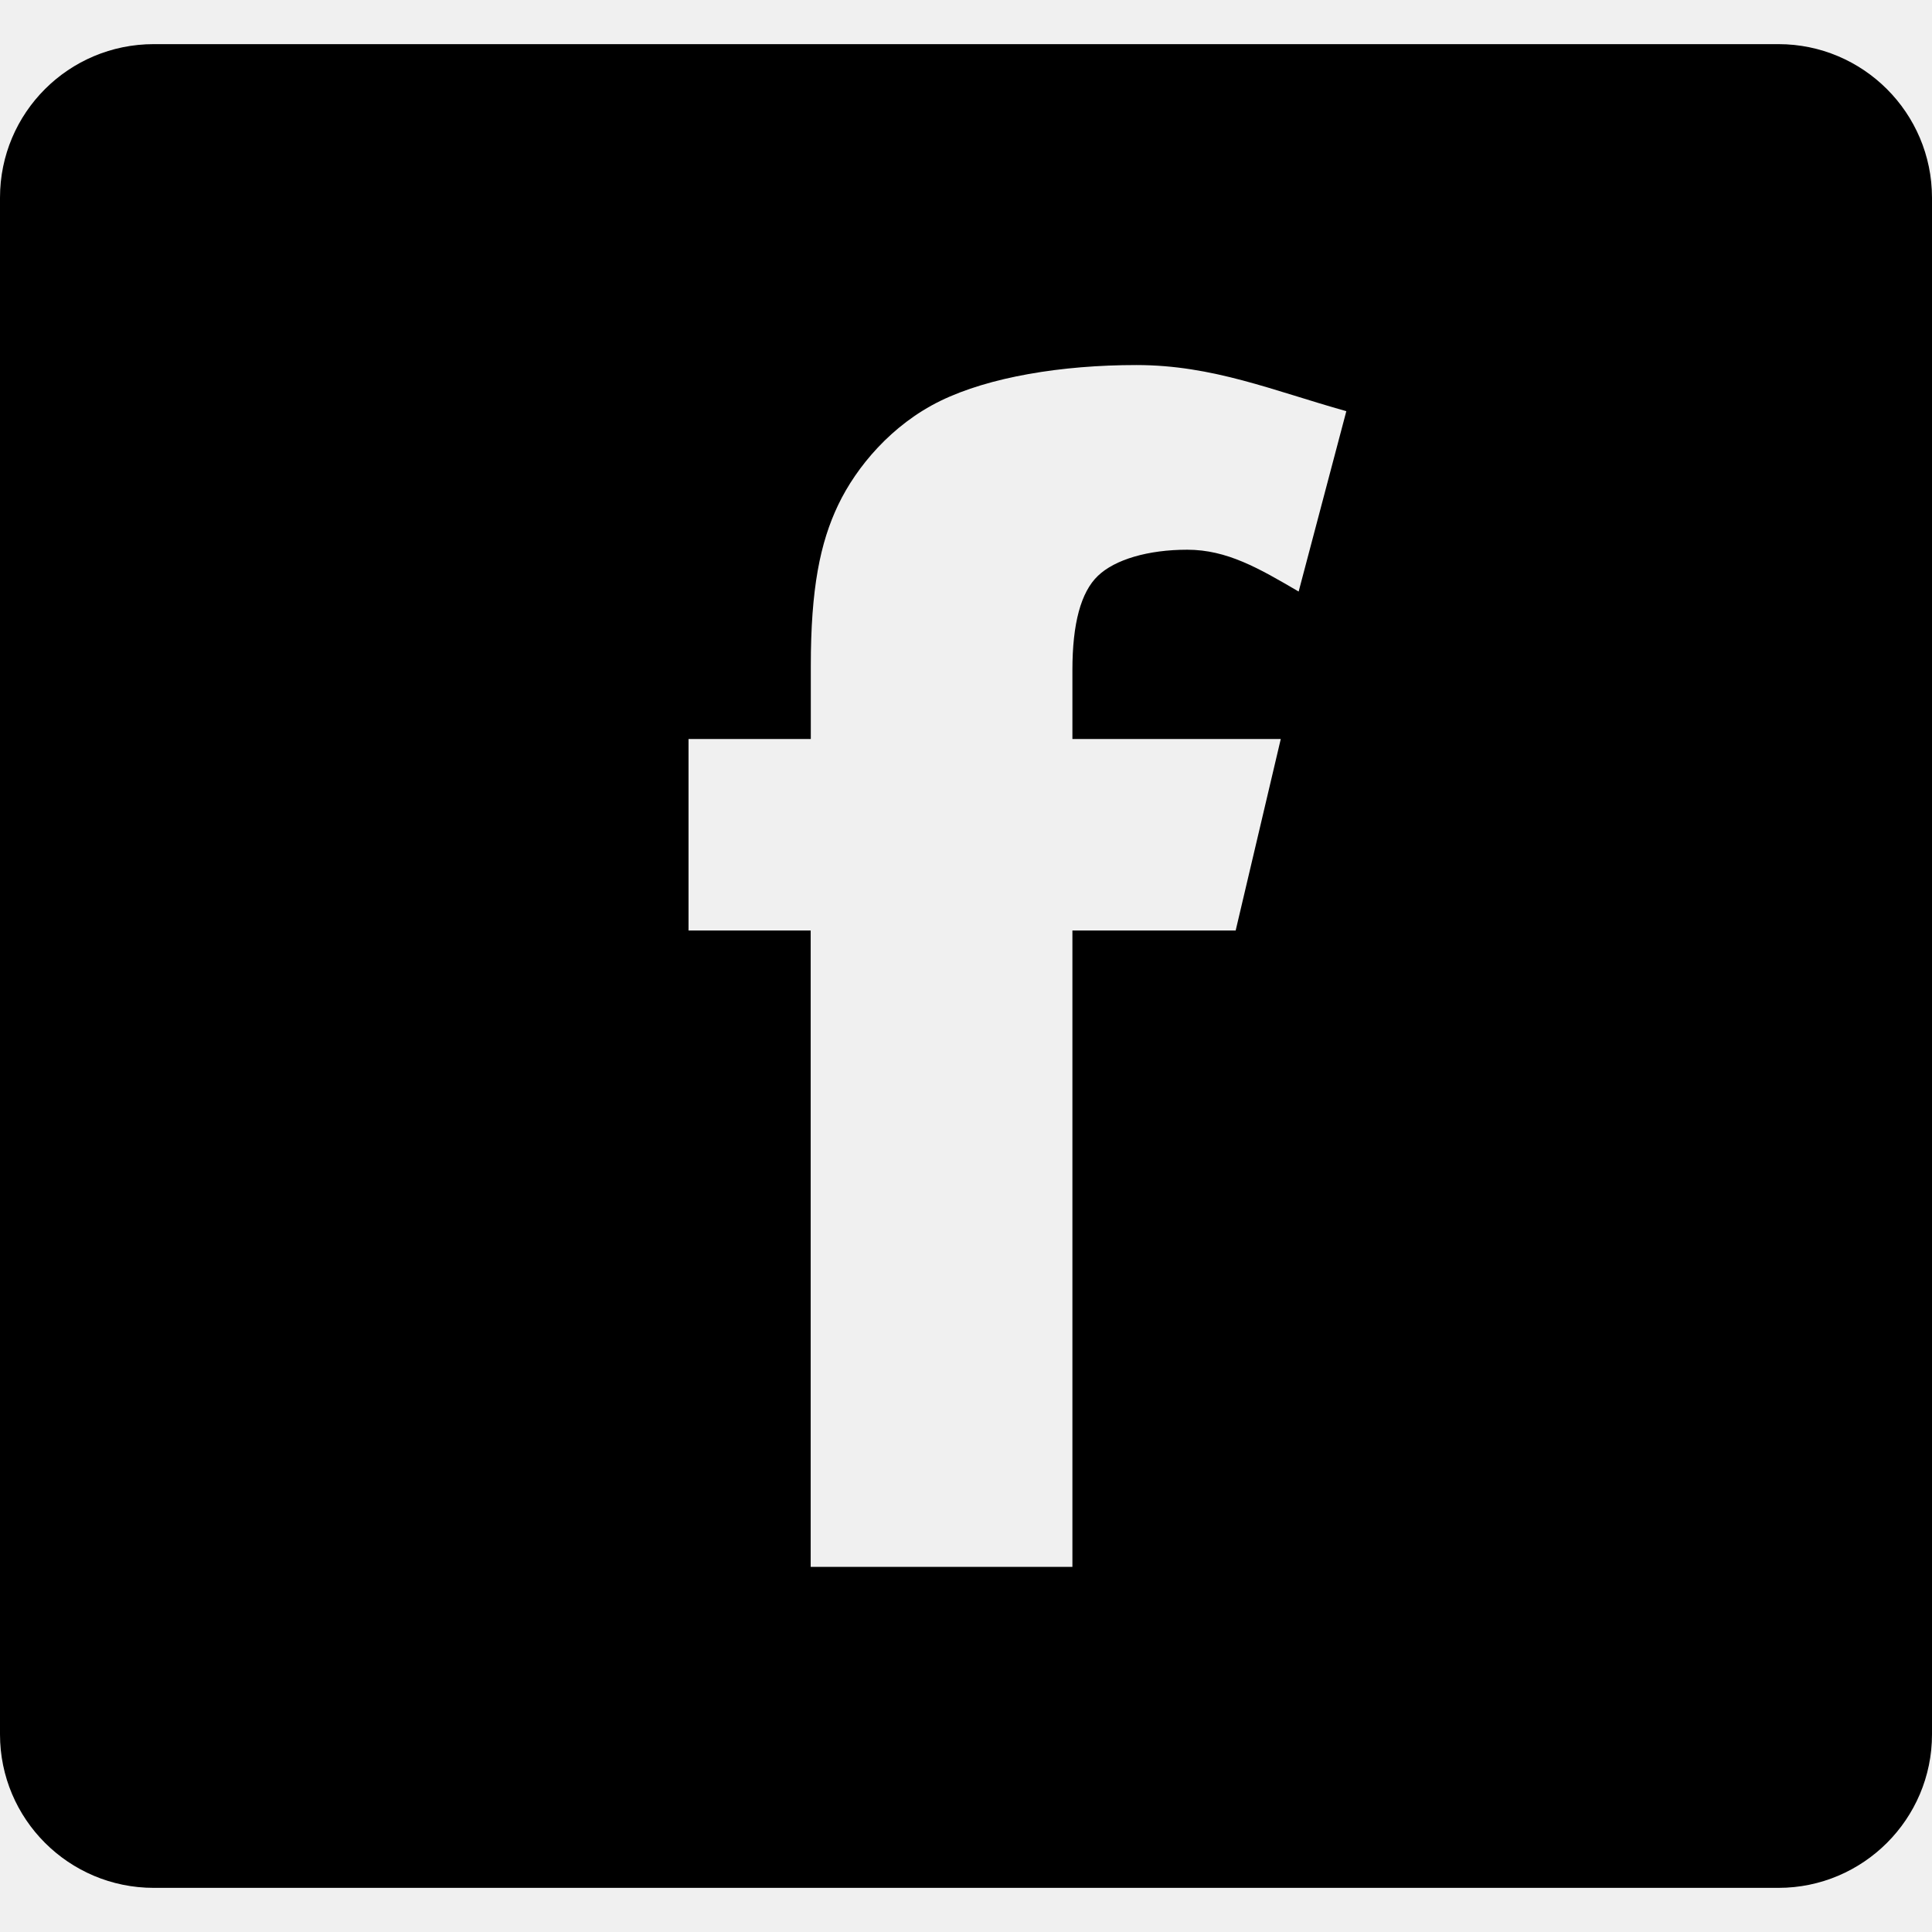
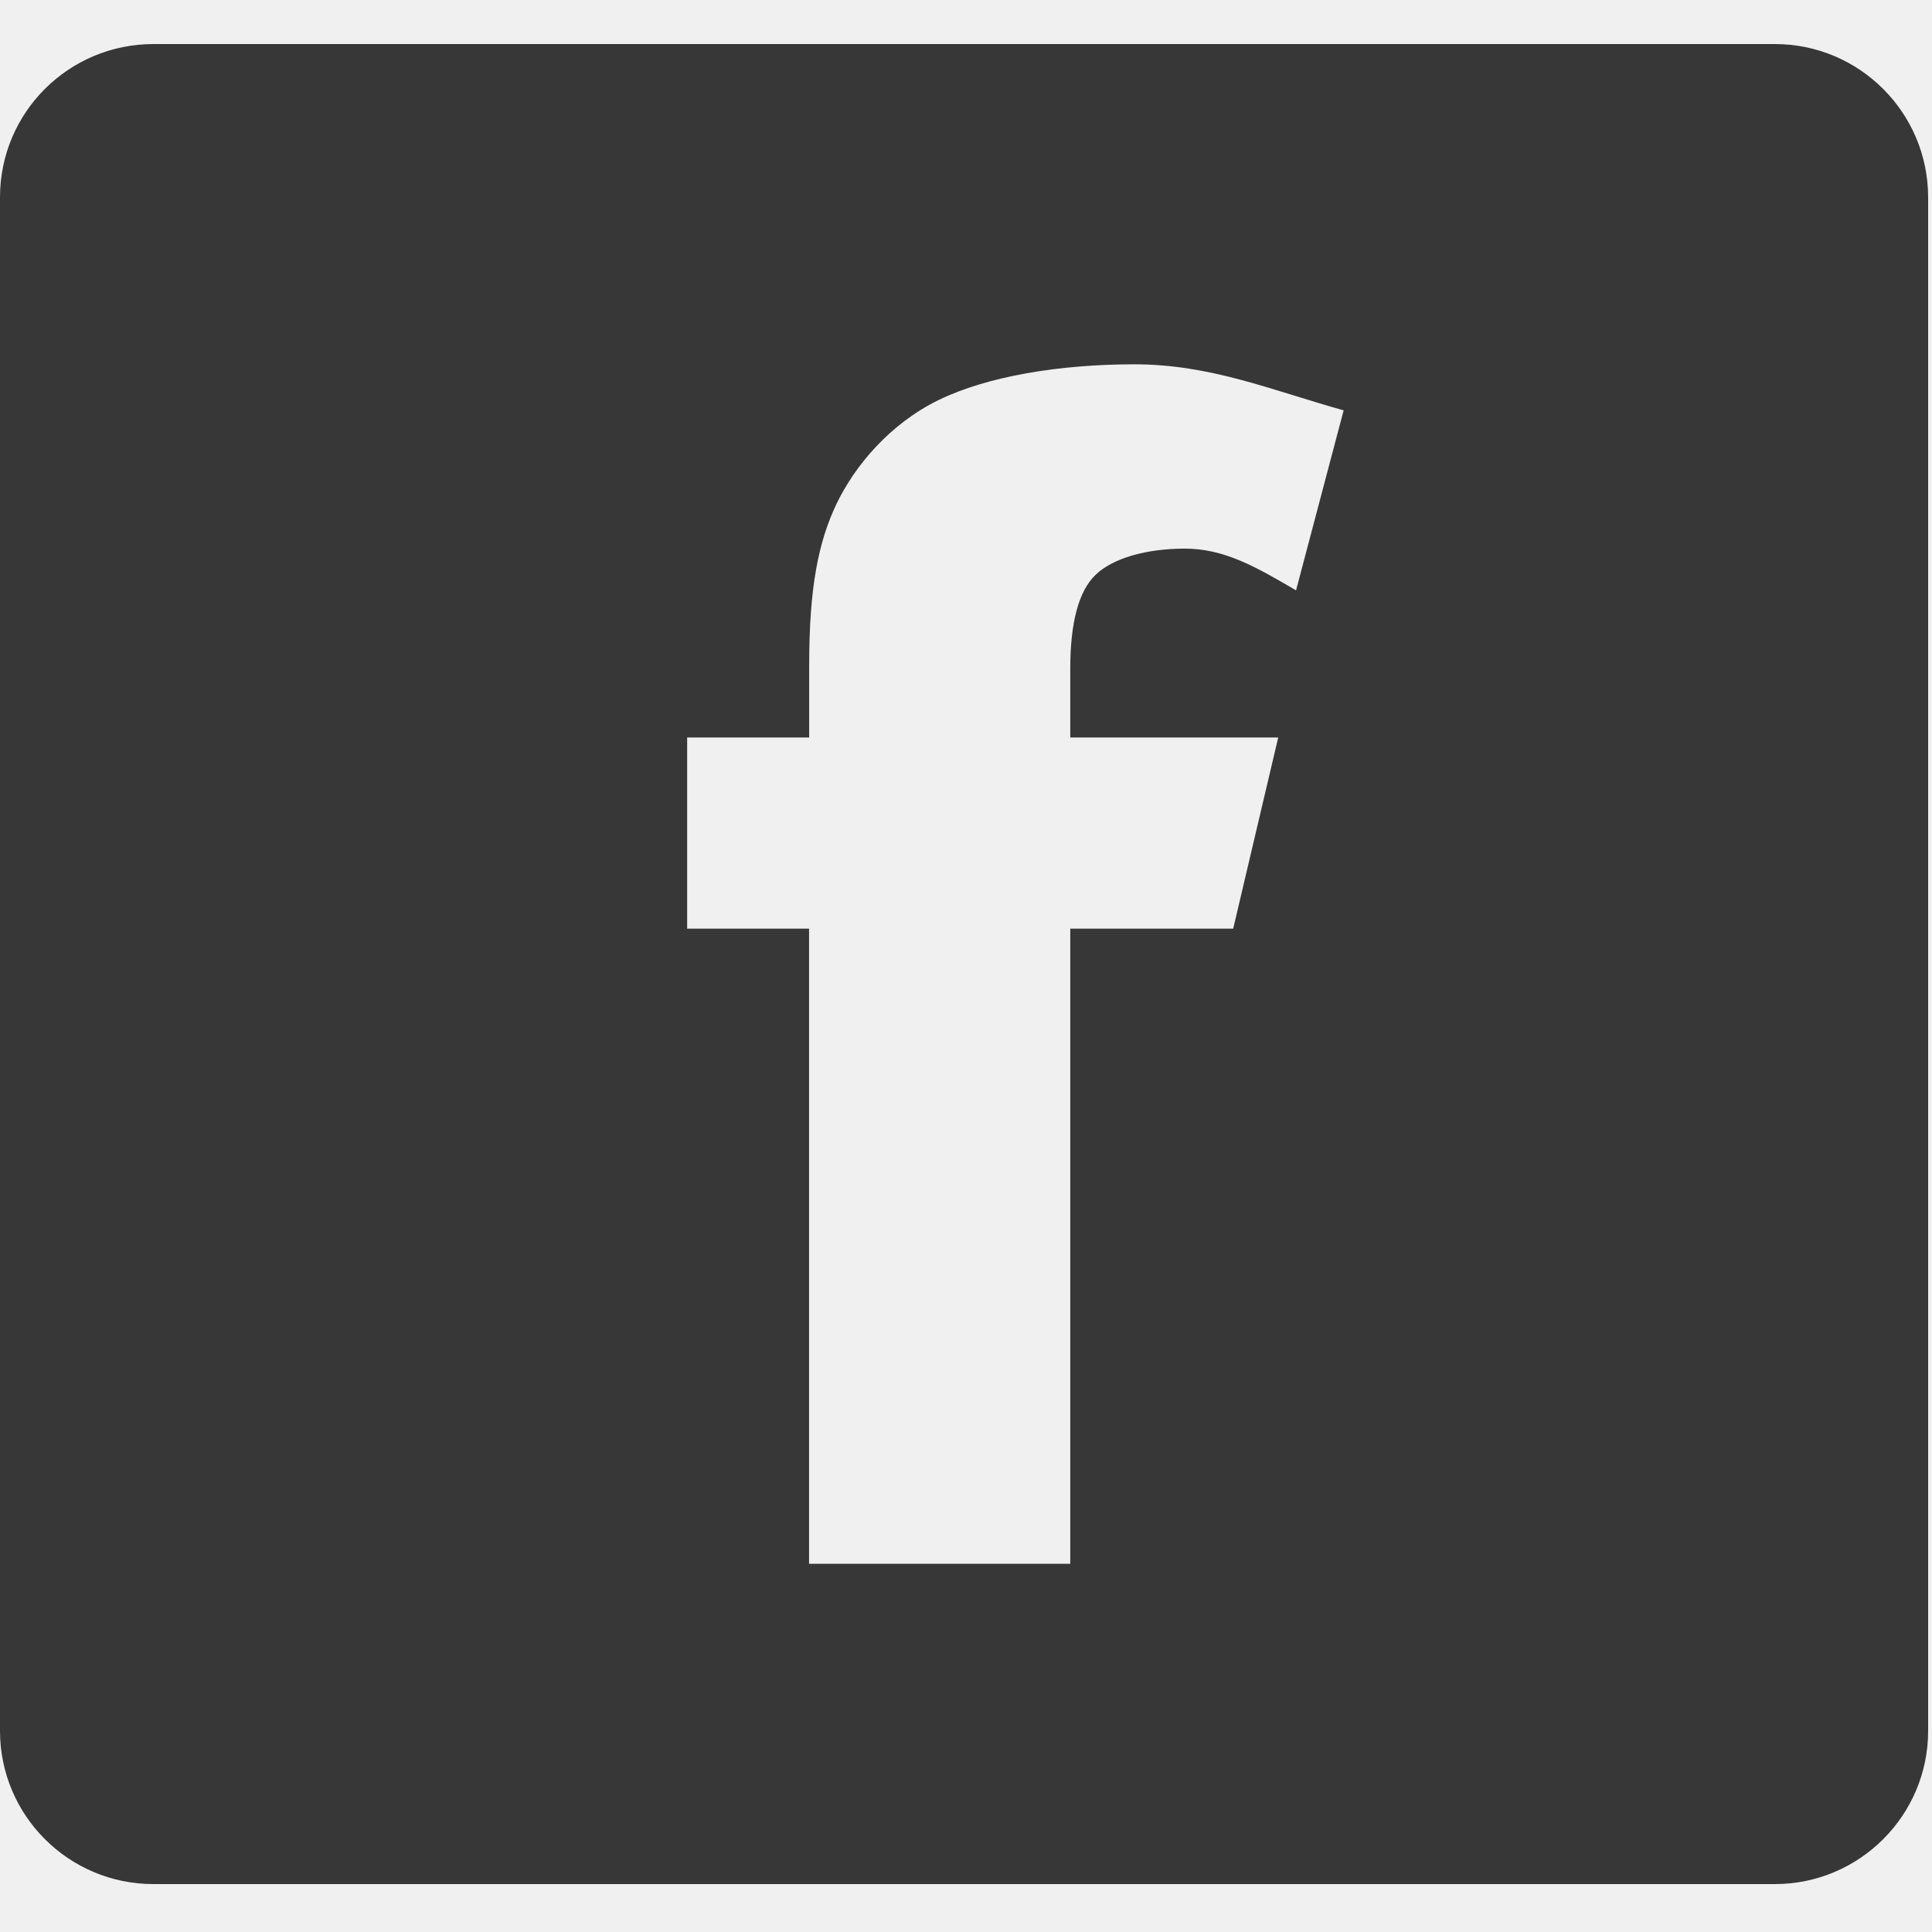
- <svg xmlns="http://www.w3.org/2000/svg" version="1.1" id="Capa_1" x="0px" y="0px" viewBox="0 0 29.94 29.94" style="enable-background:new 0 0 29.94 29.94;" xml:space="preserve">
-   <g>
-     <path d="M27.56,0.684H2.383C1.065,0.684,0,1.748,0,3.064v23.813c0,1.312,1.065,2.379,2.383,2.379H27.56   c1.312,0,2.38-1.066,2.38-2.379V3.064C29.939,1.748,28.871,0.684,27.56,0.684z M20.125,9.167c-0.619-0.362-1.11-0.648-1.727-0.648   c-0.604,0-1.12,0.151-1.384,0.405c-0.264,0.252-0.395,0.74-0.395,1.461v1.067h3.229l-0.699,2.968h-2.53v9.862h-4.056V14.42H10.67   v-2.968h1.895v-1.133c0-1.193,0.143-1.907,0.425-2.496c0.281-0.587,0.826-1.241,1.584-1.611c0.757-0.369,1.877-0.555,3.036-0.555   c1.188,0,2.116,0.396,3.254,0.715L20.125,9.167z" />
-     <g>
- 	</g>
-     <g>
- 	</g>
-     <g>
- 	</g>
-     <g>
- 	</g>
-     <g>
- 	</g>
-     <g>
- 	</g>
-     <g>
- 	</g>
-     <g>
- 	</g>
-     <g>
- 	</g>
-     <g>
- 	</g>
-     <g>
- 	</g>
-     <g>
- 	</g>
-     <g>
- 	</g>
-     <g>
- 	</g>
-     <g>
- 	</g>
+ <svg xmlns="http://www.w3.org/2000/svg" width="30" height="30" viewBox="0 0 30 30" fill="none">
+   <g clip-path="url(#clip0)">
+     <path d="M27.56 0.684H2.383C1.065 0.684 0 1.748 0 3.064V26.877C0 28.189 1.065 29.256 2.383 29.256H27.56C28.872 29.256 29.94 28.19 29.94 26.877V3.064C29.939 1.748 28.871 0.684 27.56 0.684ZM20.125 9.167C19.506 8.805 19.015 8.519 18.398 8.519C17.794 8.519 17.278 8.67 17.014 8.924C16.75 9.176 16.619 9.664 16.619 10.385V11.452H19.848L19.149 14.42H16.619V24.282H12.563V14.42H10.67V11.452H12.565V10.319C12.565 9.126 12.708 8.412 12.99 7.823C13.271 7.236 13.816 6.582 14.574 6.212C15.331 5.843 16.451 5.657 17.61 5.657C18.798 5.657 19.726 6.053 20.864 6.372L20.125 9.167Z" fill="#373737" />
  </g>
-   <g>
- </g>
-   <g>
- </g>
-   <g>
- </g>
-   <g>
- </g>
-   <g>
- </g>
-   <g>
- </g>
-   <g>
- </g>
-   <g>
- </g>
-   <g>
- </g>
-   <g>
- </g>
-   <g>
- </g>
-   <g>
- </g>
-   <g>
- </g>
-   <g>
- </g>
-   <g>
- </g>
+   <defs>
+     <clipPath id="clip0">
+       <rect width="29.94" height="29.94" fill="white" />
+     </clipPath>
+   </defs>
</svg>
